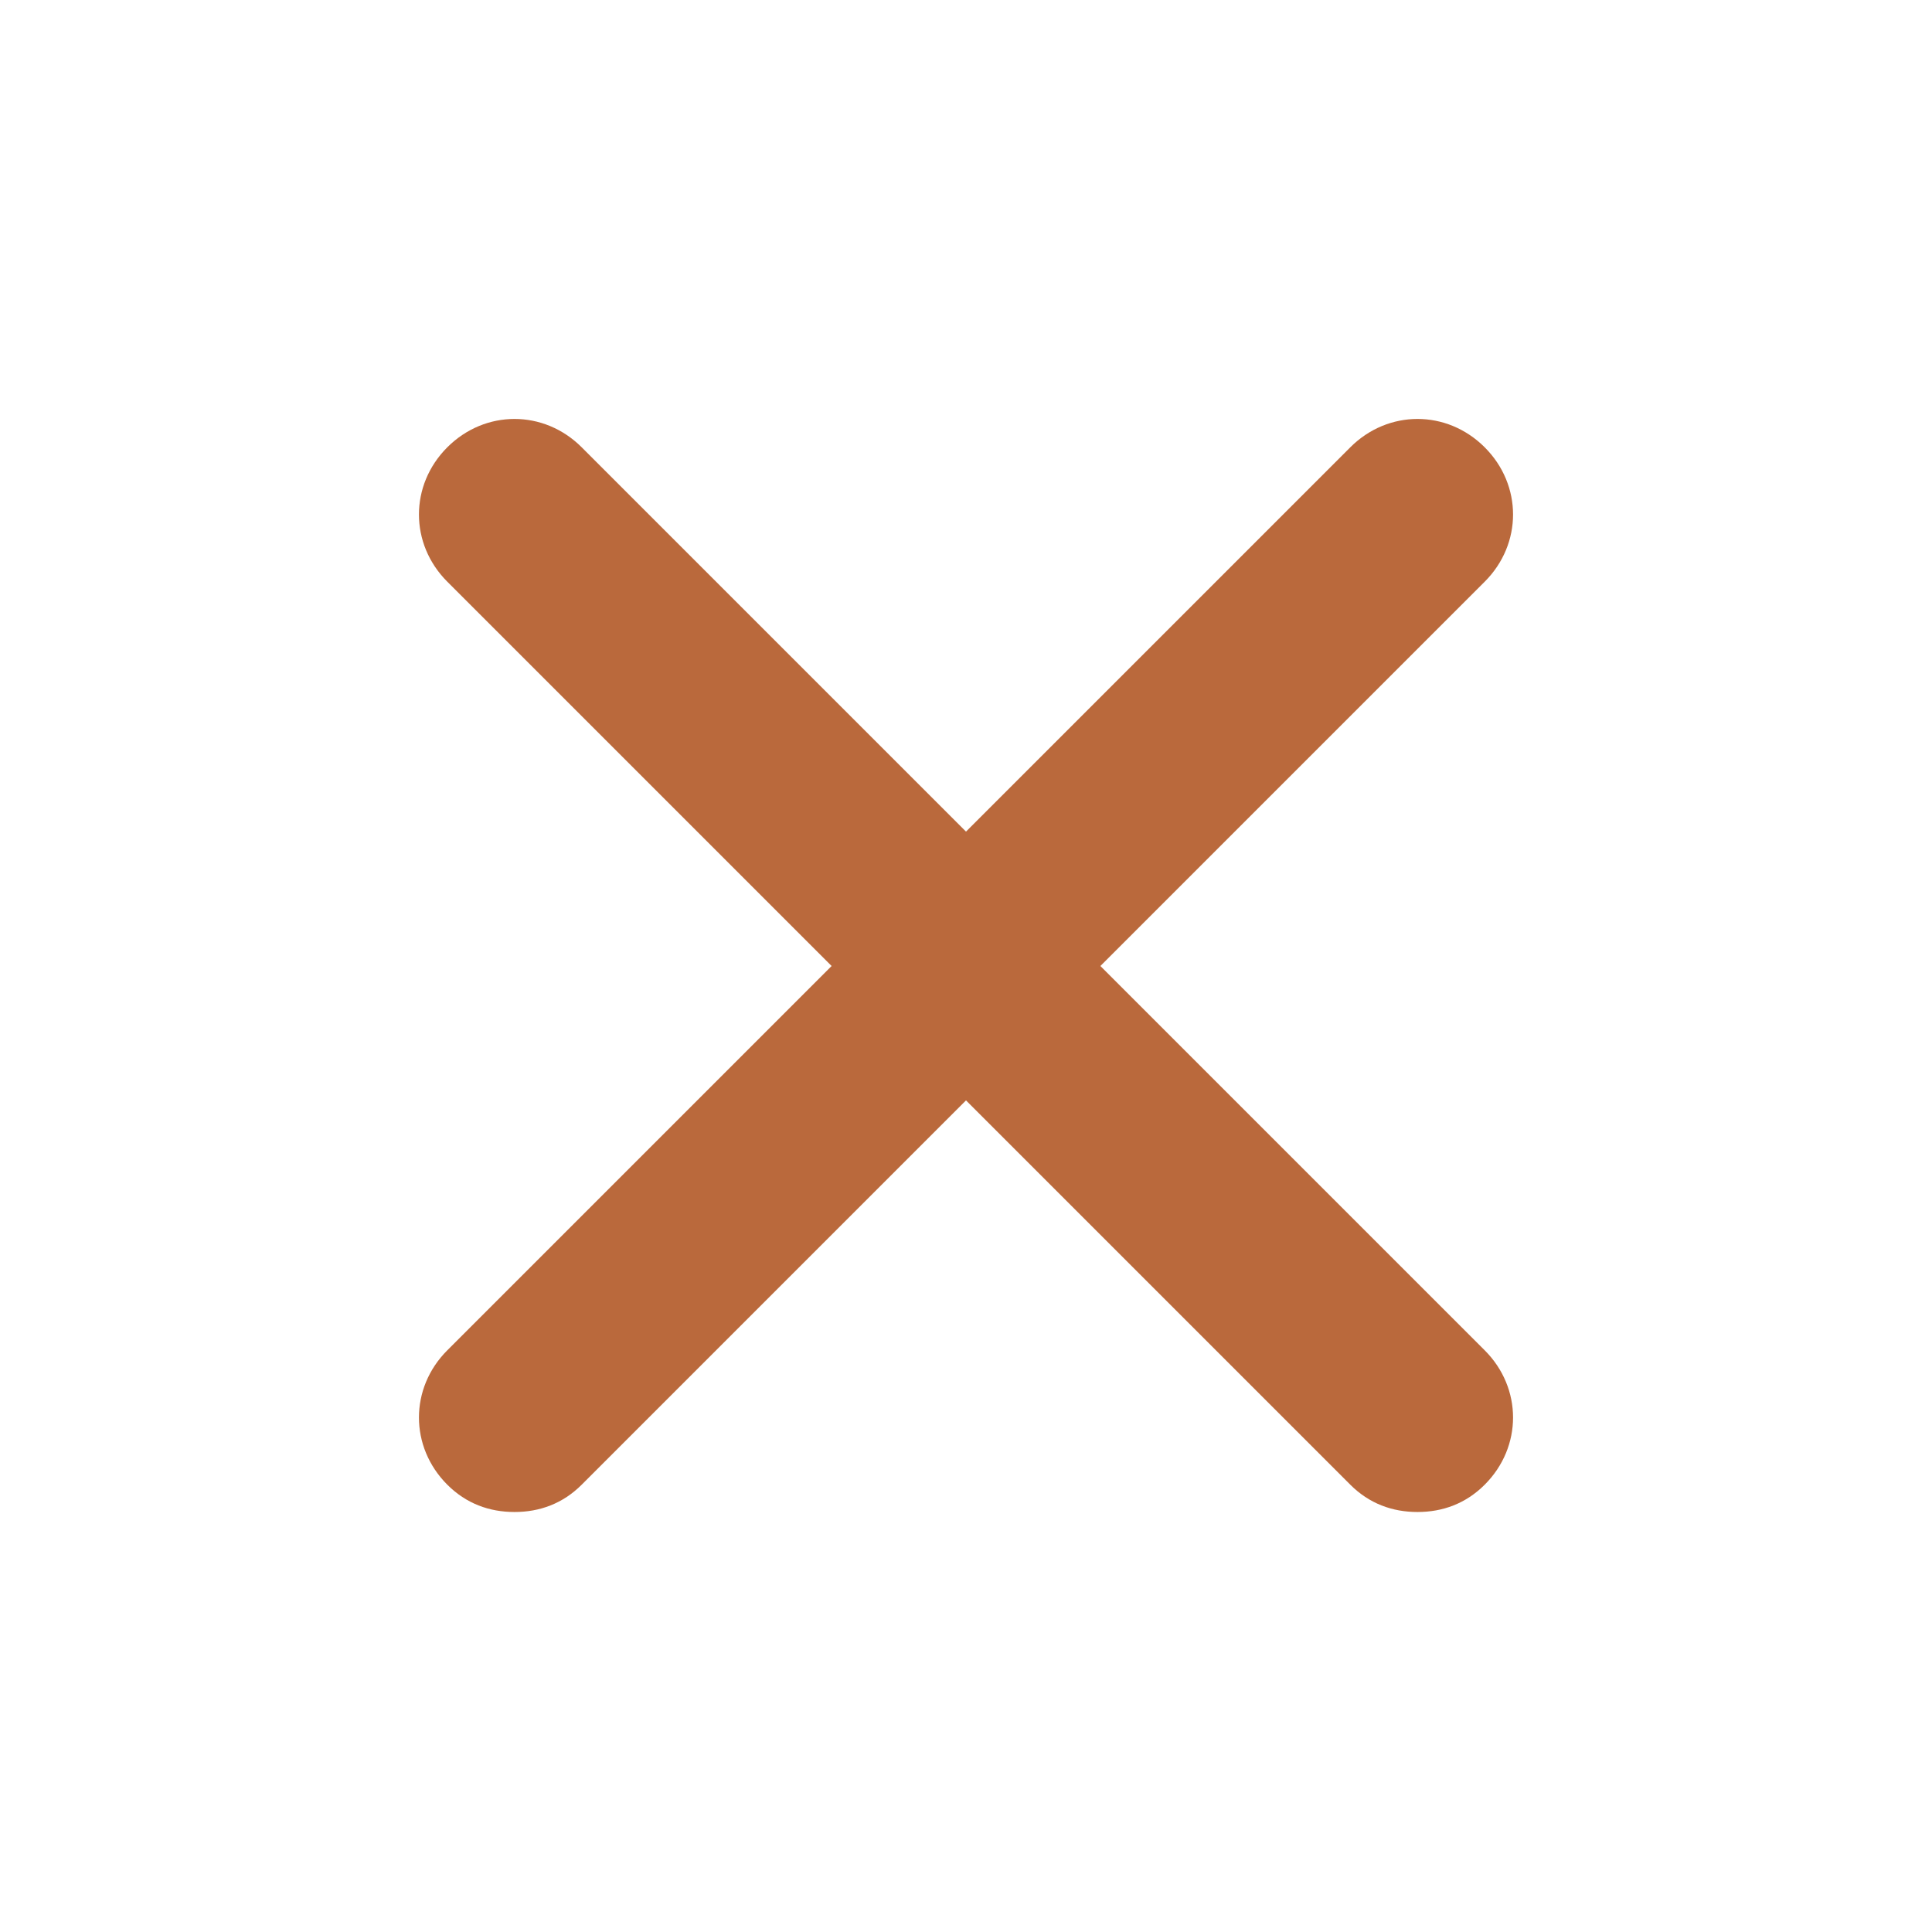
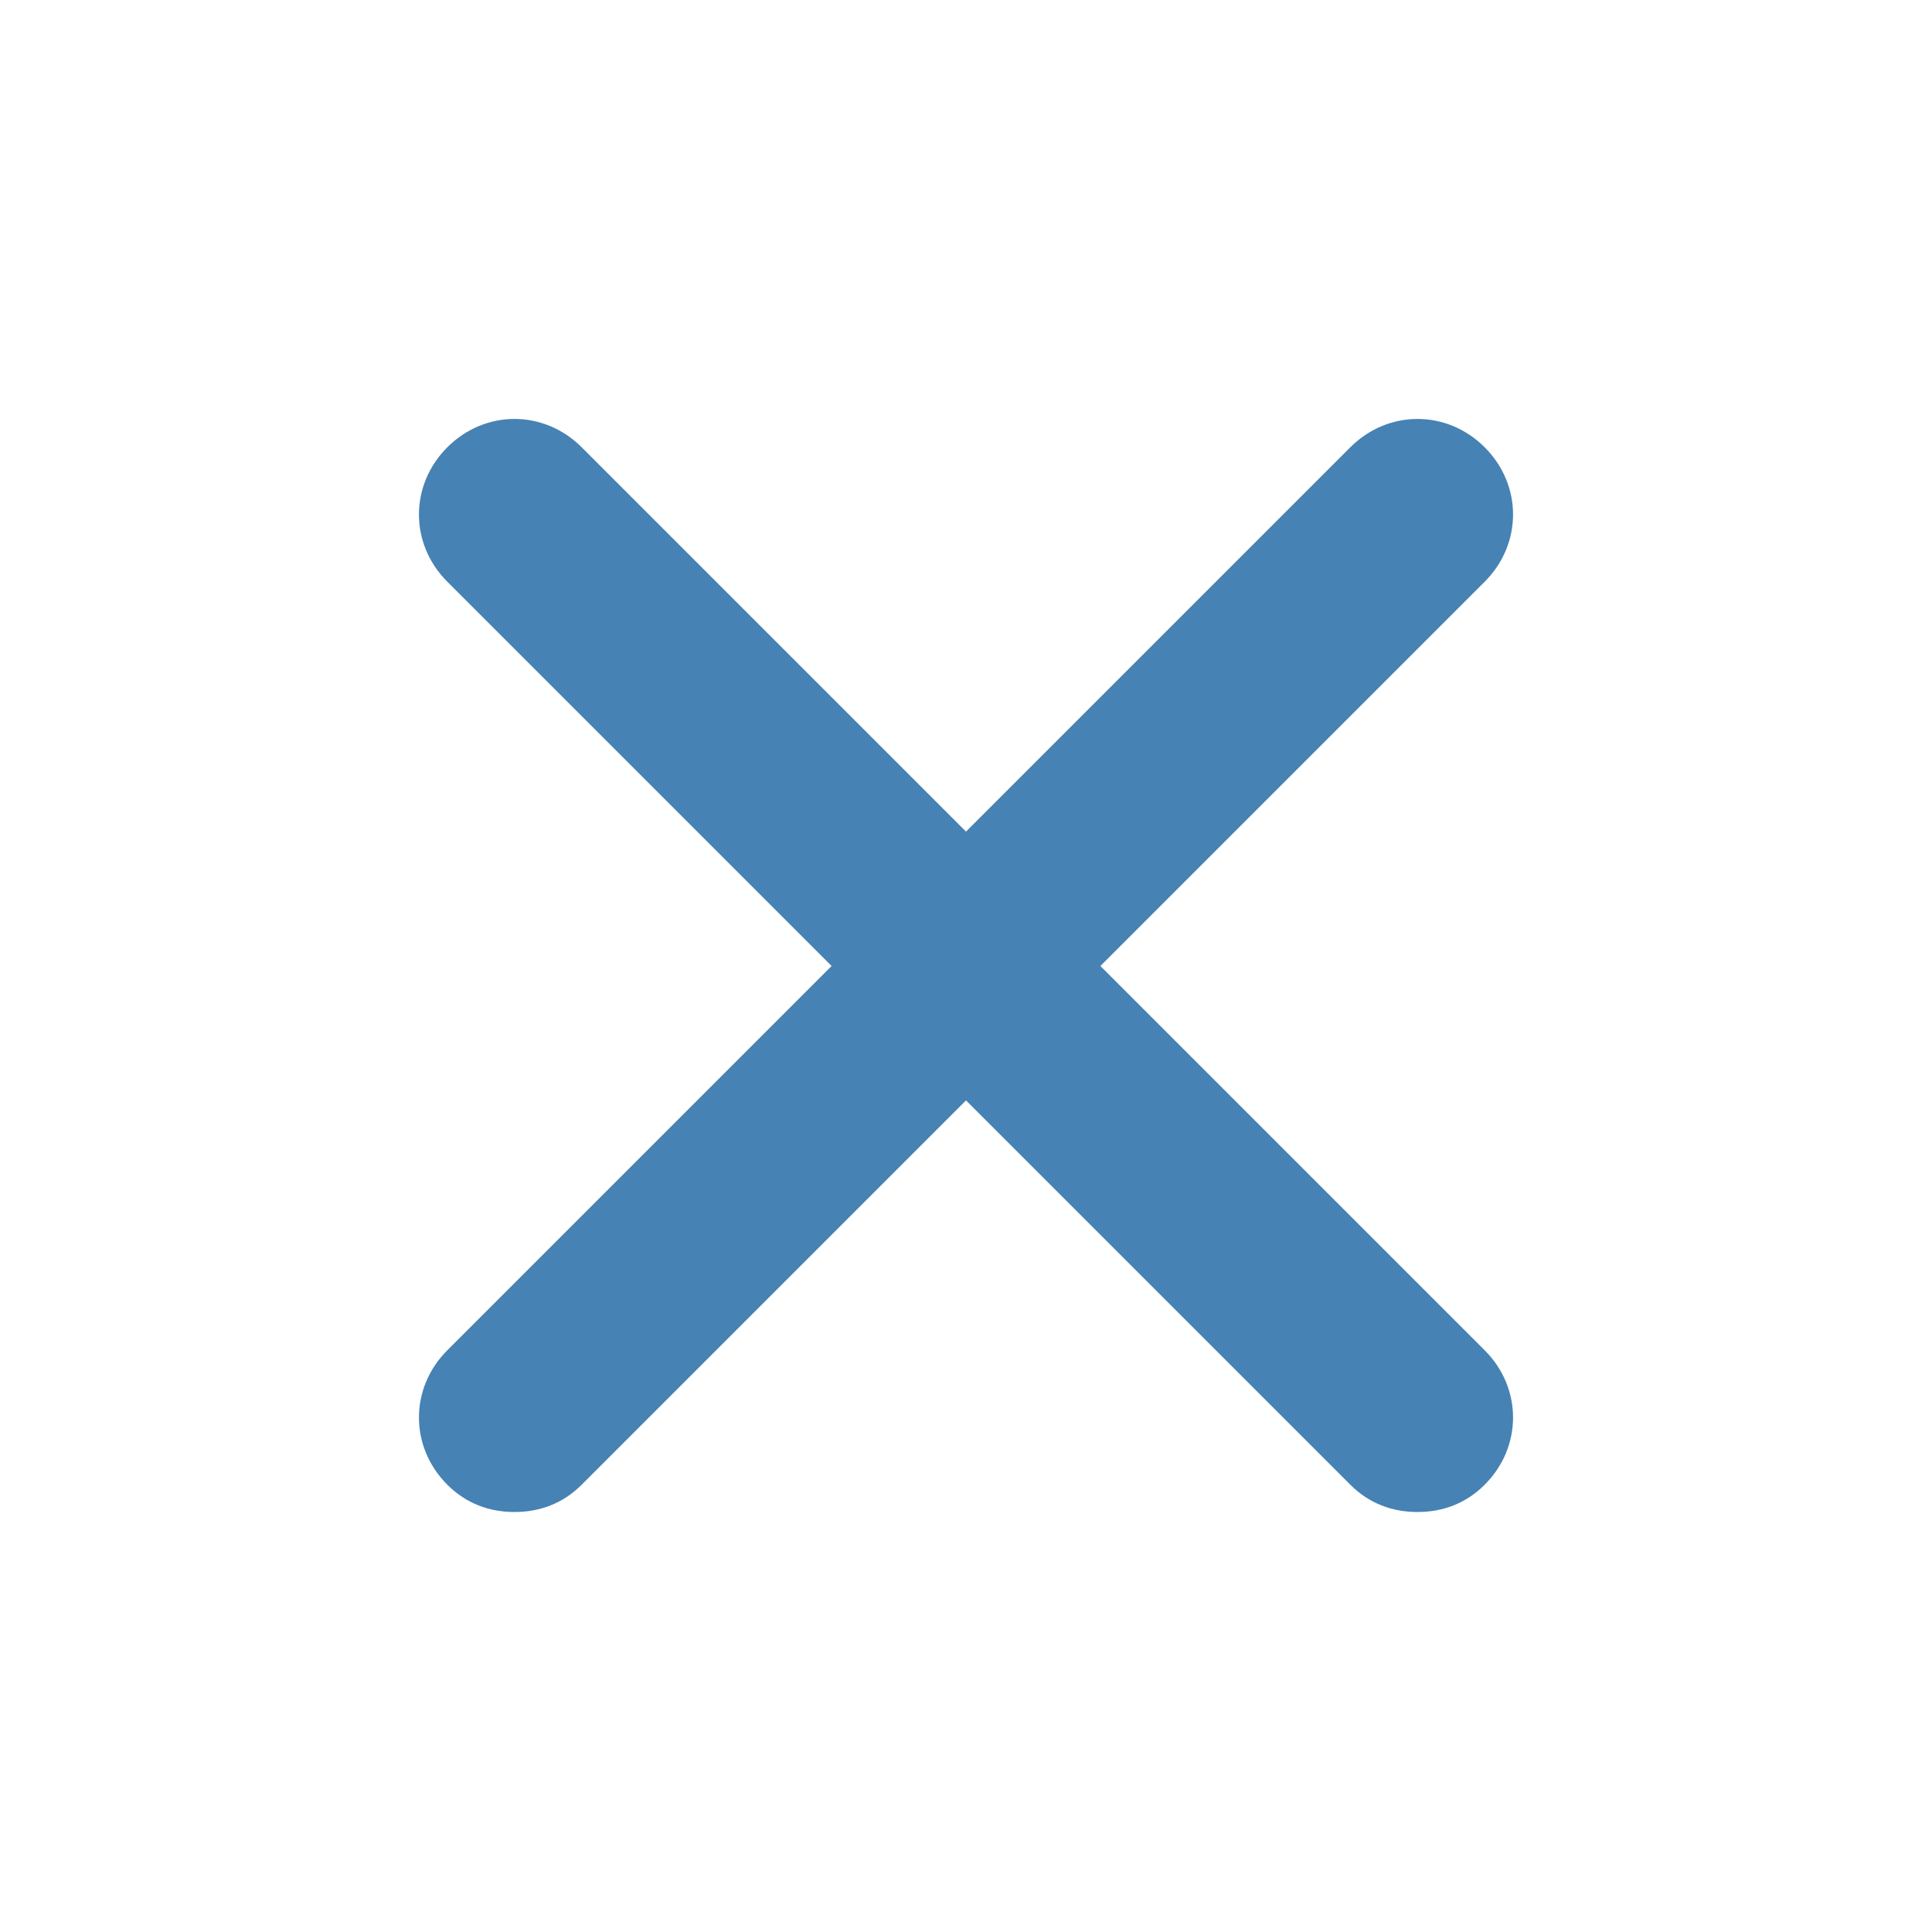
<svg xmlns="http://www.w3.org/2000/svg" version="1.1" id="Layer_1" x="0px" y="0px" width="92px" height="92px" viewBox="0 0 92 92" enable-background="new 0 0 92 92" xml:space="preserve">
-   <path fill="#ba693c" id="XMLID_732_" d="M70.7,64.3c1.8,1.8,1.8,4.6,0,6.4c-0.9,0.9-2,1.3-3.2,1.3c-1.2,0-2.3-0.4-3.2-1.3L46,52.4L27.7,70.7  c-0.9,0.9-2,1.3-3.2,1.3s-2.3-0.4-3.2-1.3c-1.8-1.8-1.8-4.6,0-6.4L39.6,46L21.3,27.7c-1.8-1.8-1.8-4.6,0-6.4c1.8-1.8,4.6-1.8,6.4,0  L46,39.6l18.3-18.3c1.8-1.8,4.6-1.8,6.4,0c1.8,1.8,1.8,4.6,0,6.4L52.4,46L70.7,64.3z" />
+   <path fill="#4682b4" id="XMLID_732_" d="M70.7,64.3c1.8,1.8,1.8,4.6,0,6.4c-0.9,0.9-2,1.3-3.2,1.3c-1.2,0-2.3-0.4-3.2-1.3L46,52.4L27.7,70.7  c-0.9,0.9-2,1.3-3.2,1.3s-2.3-0.4-3.2-1.3c-1.8-1.8-1.8-4.6,0-6.4L39.6,46L21.3,27.7c-1.8-1.8-1.8-4.6,0-6.4c1.8-1.8,4.6-1.8,6.4,0  L46,39.6l18.3-18.3c1.8-1.8,4.6-1.8,6.4,0c1.8,1.8,1.8,4.6,0,6.4L52.4,46L70.7,64.3z" />
</svg>
